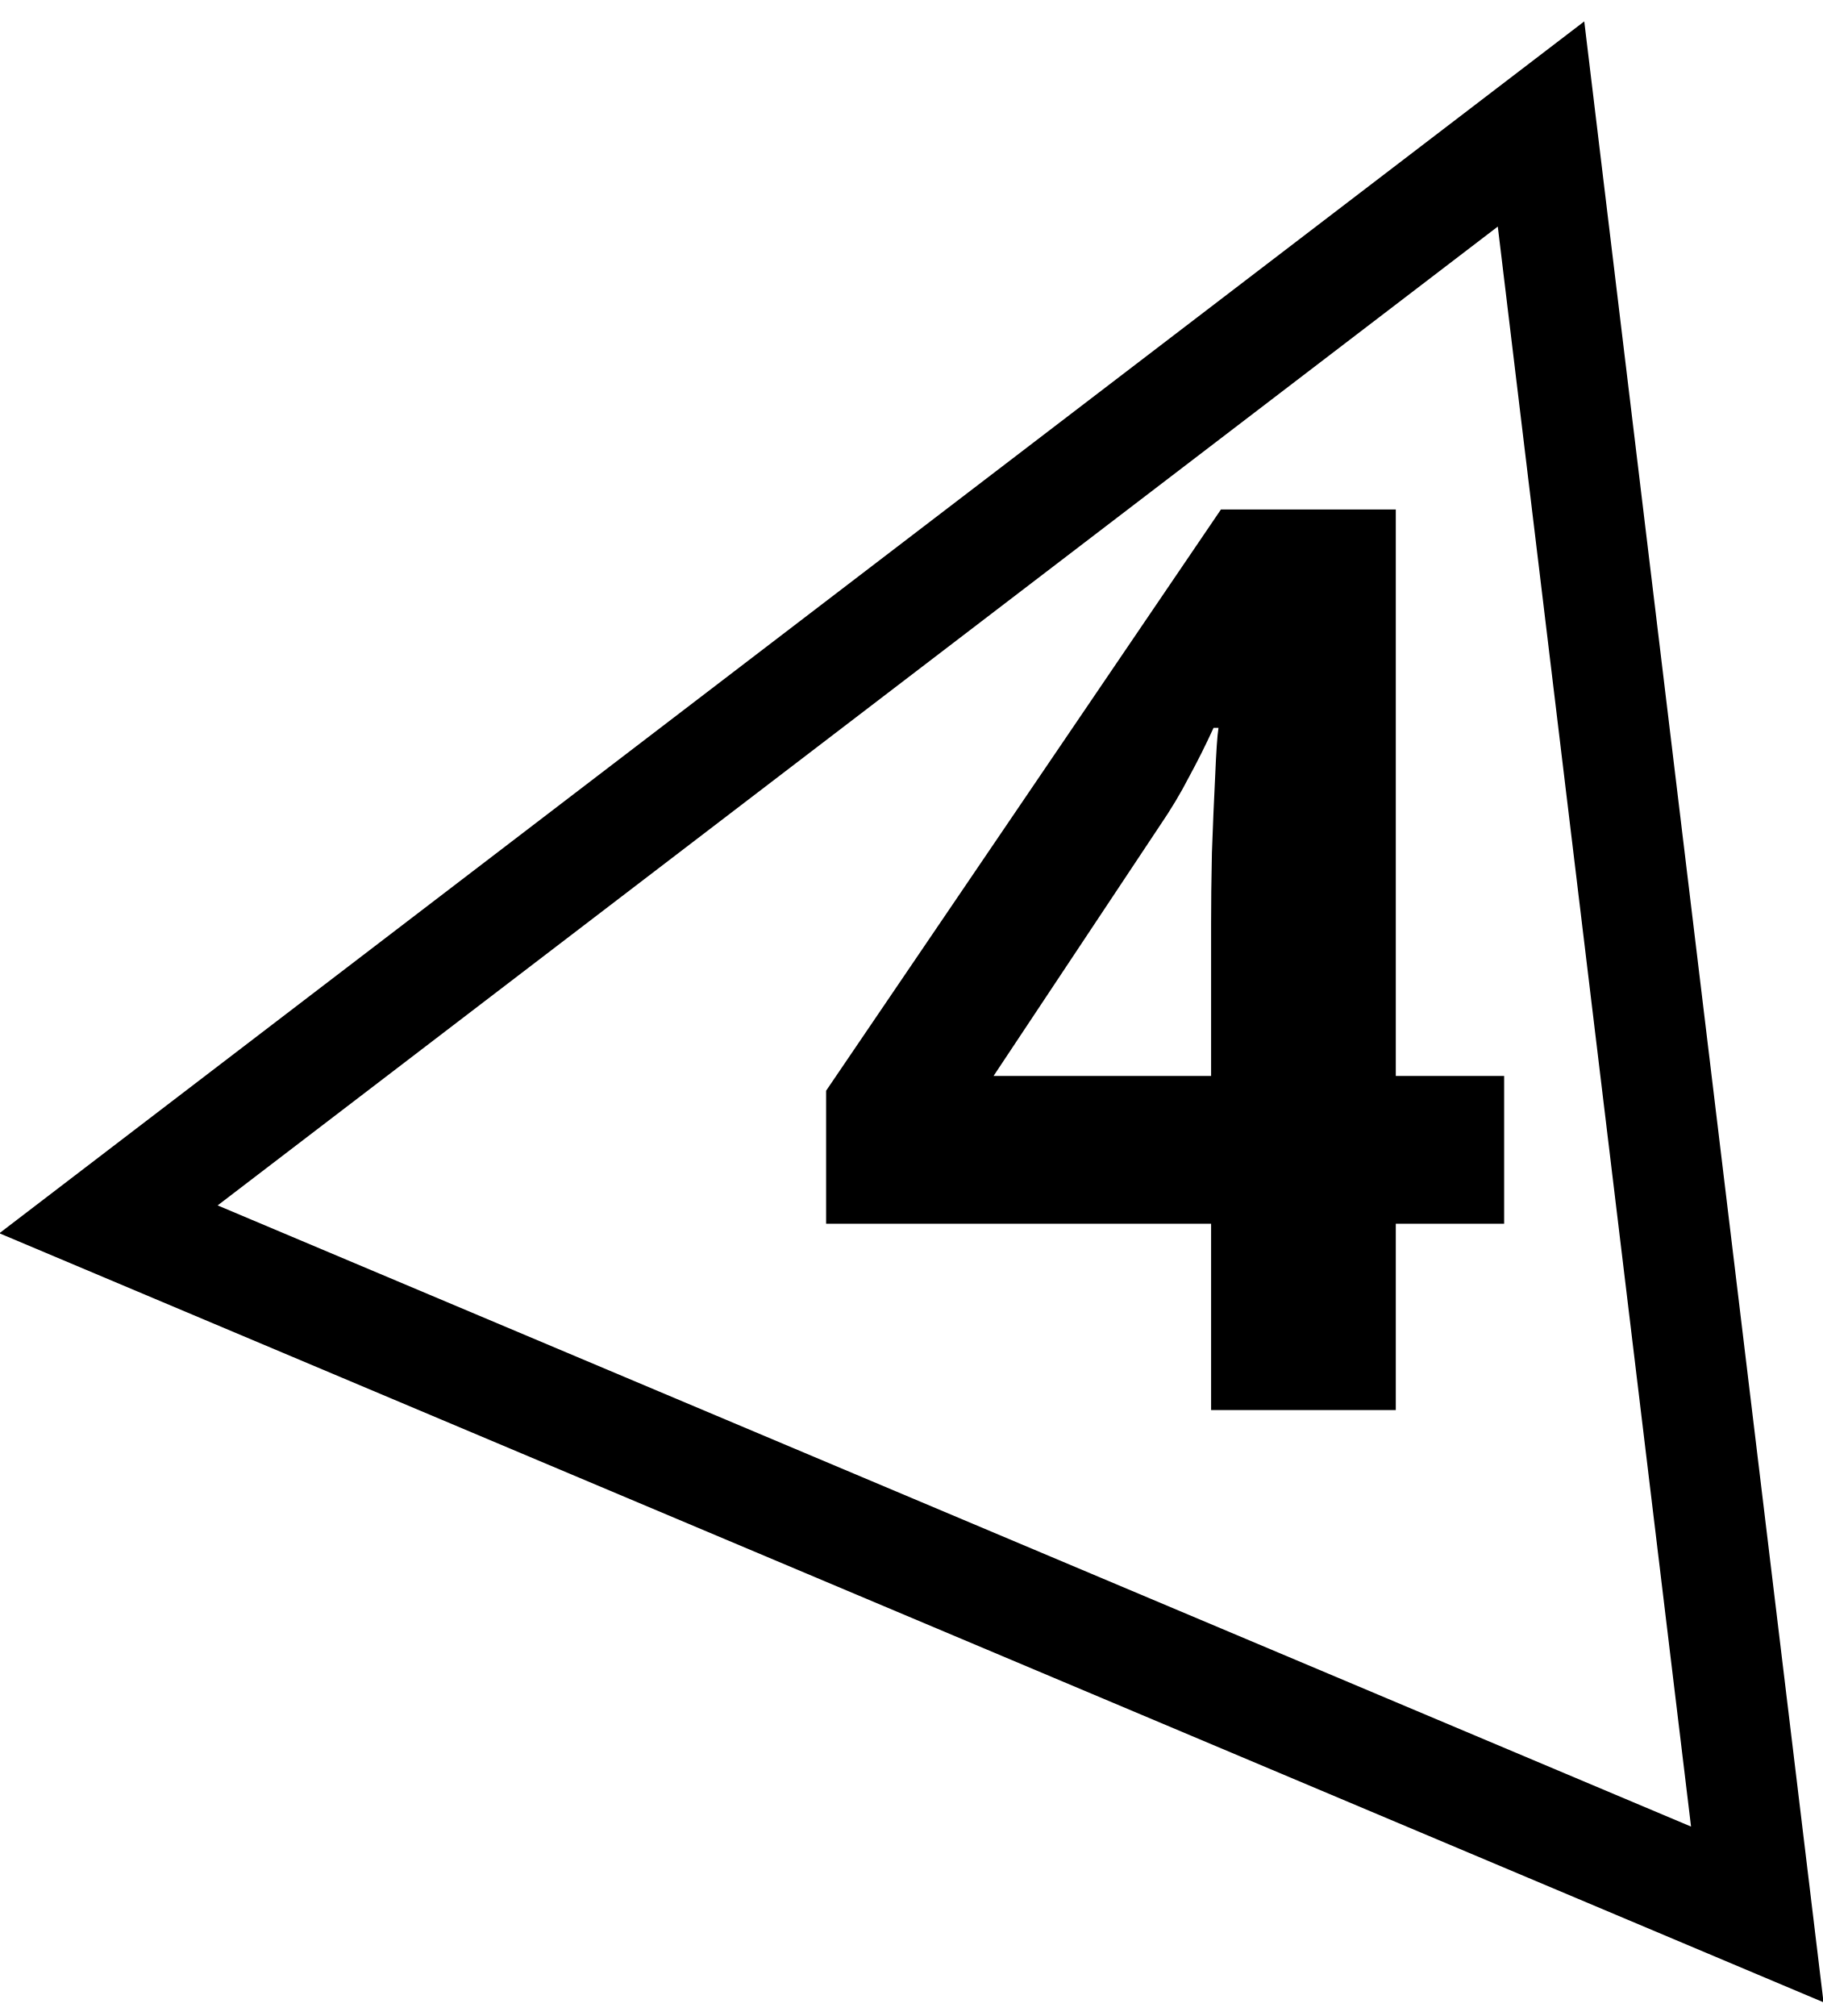
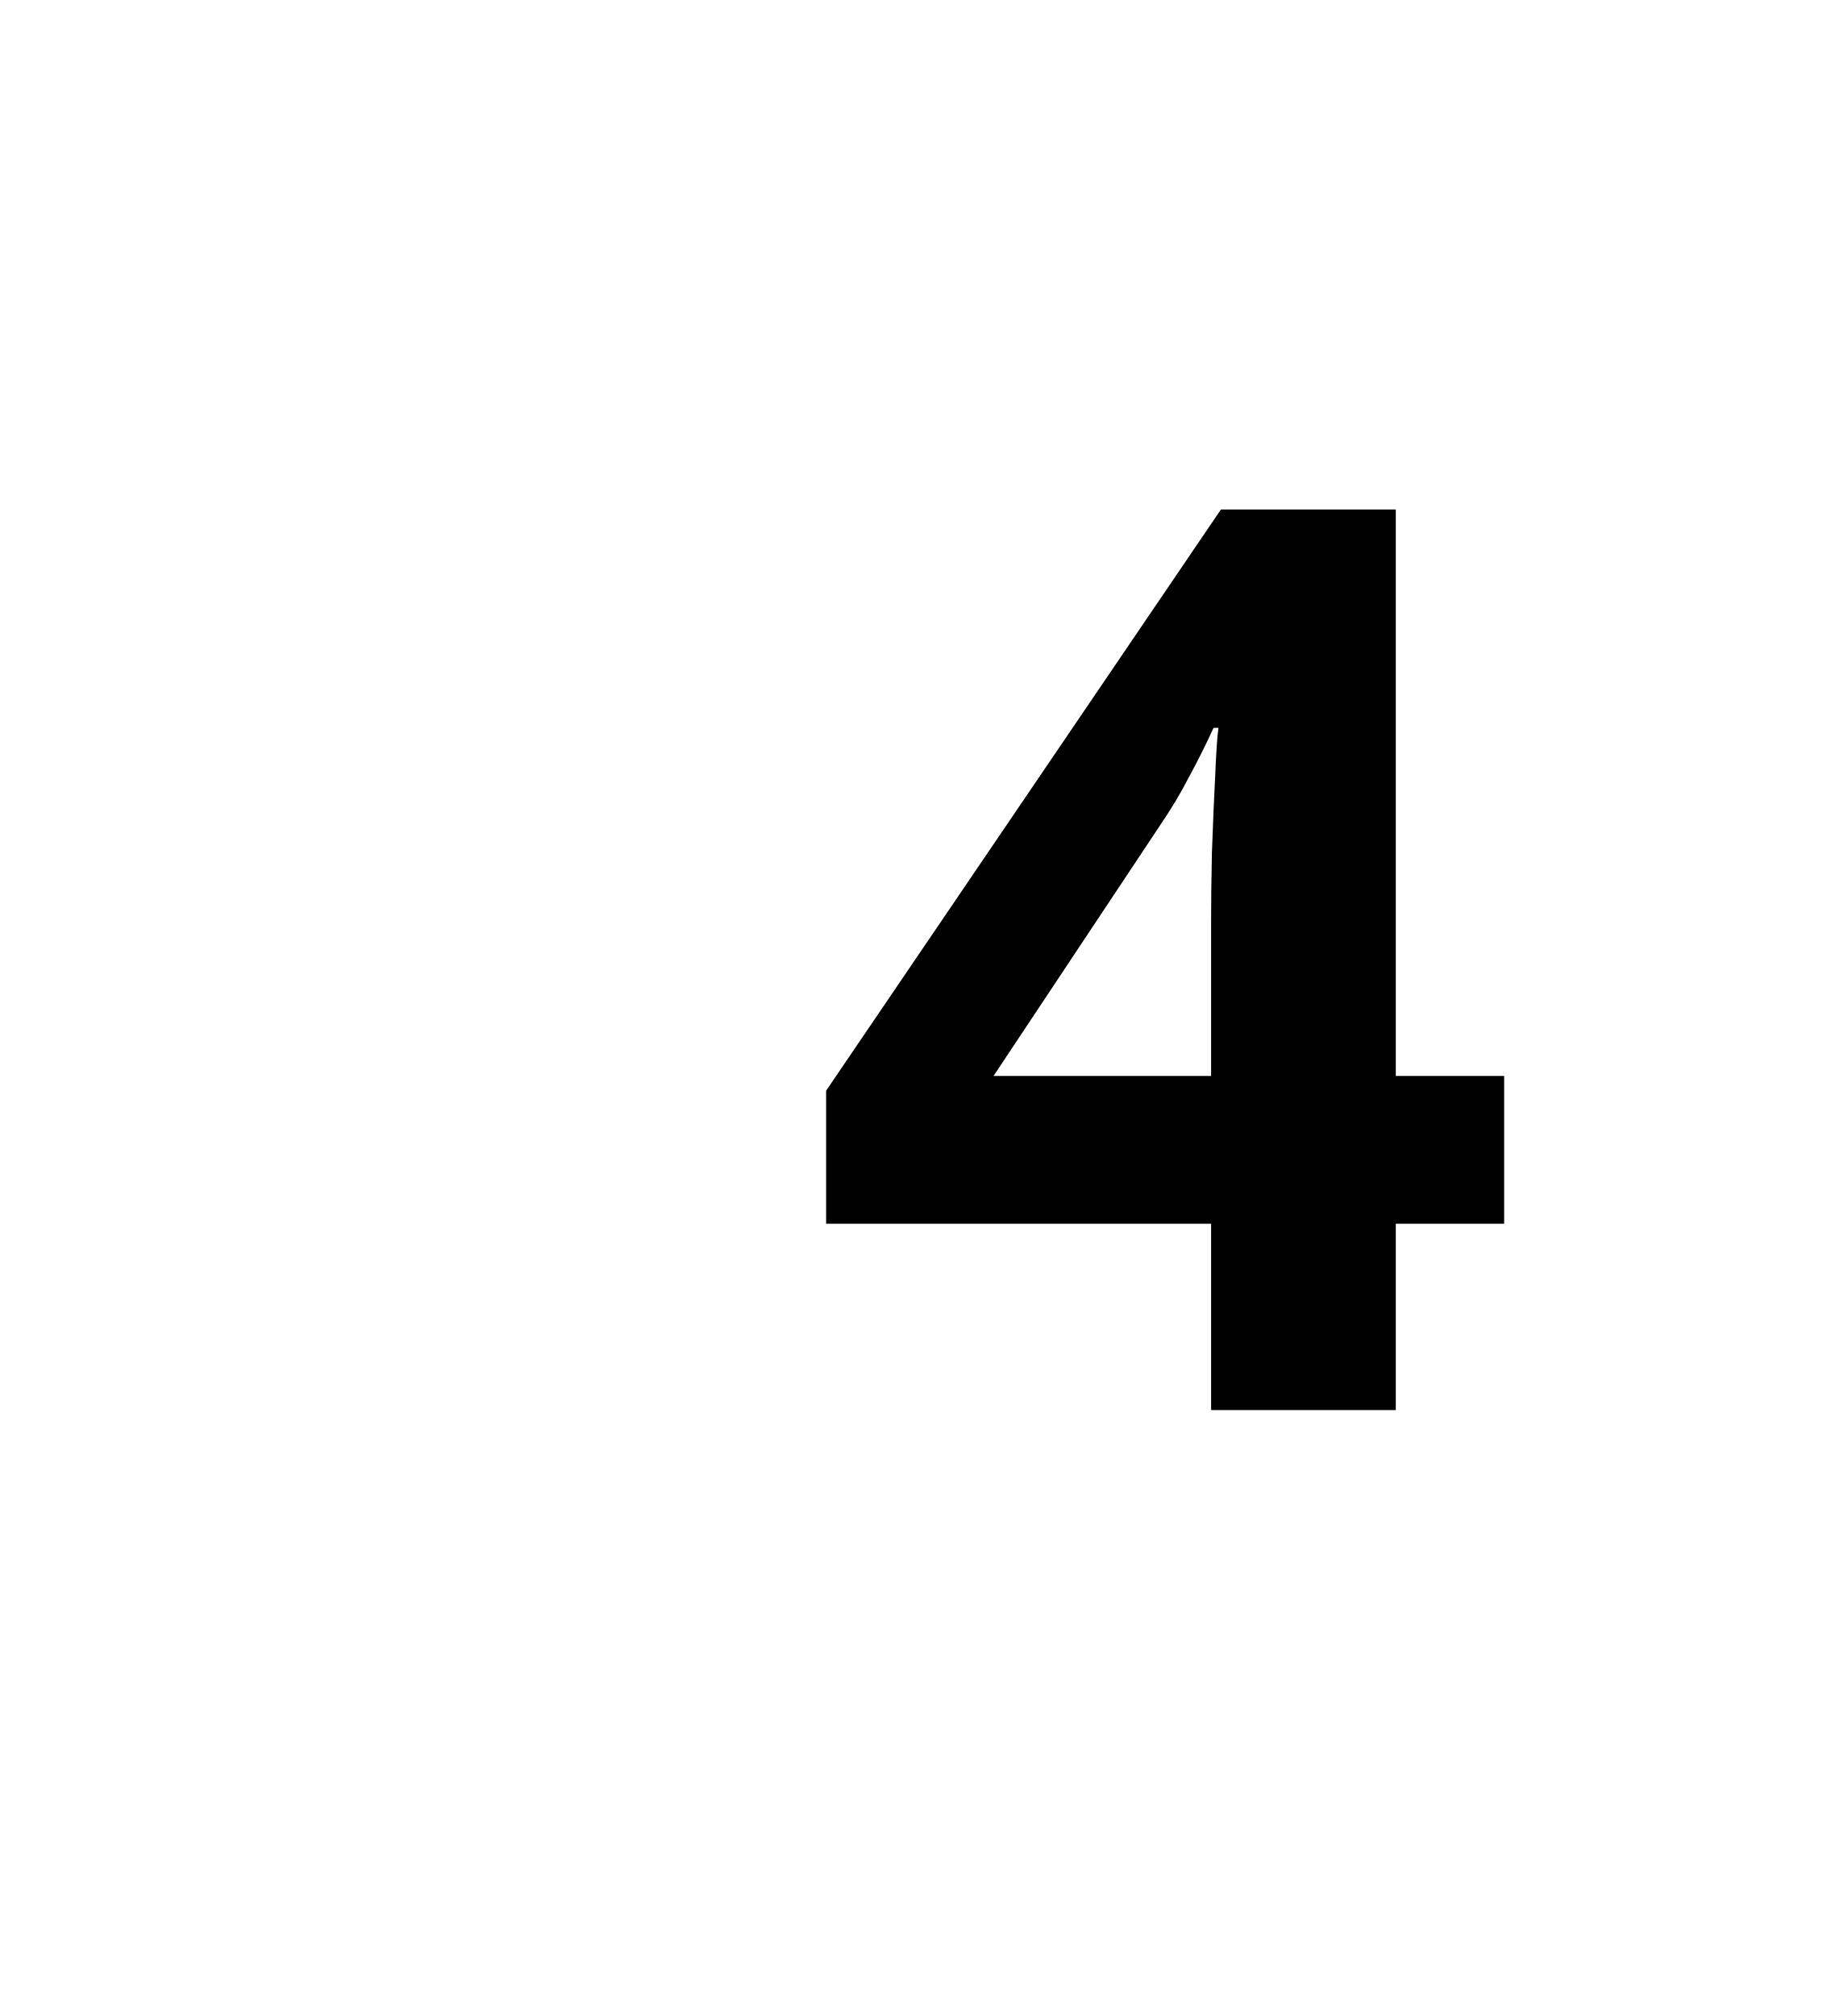
- <svg xmlns="http://www.w3.org/2000/svg" width="330" height="365">
-   <path stroke-width="20" d="M19.647 220.762 279.046 22.448l39.16 324.165L19.647 220.762z" stroke="#000" fill="none" />
-   <text font-weight="bold" transform="translate(-3206.48 -2484.29) scale(9.51297)" stroke="#000" stroke-opacity="0" xml:space="preserve" font-family="'Jost'" font-size="24" y="287.986" x="352.383" stroke-width="0">4</text>
+ <svg xmlns="http://www.w3.org/2000/svg" width="330" height="365" class="svg4">
+   <path stroke-width="20" d="M19.647 220.762 279.046 22.448l39.16 324.165L19.647 220.762z" fill="none" />
+   <text font-weight="bold" transform="translate(-3206.48 -2484.29) scale(9.51297)" stroke-opacity="0" xml:space="preserve" font-family="'Jost'" font-size="24" y="287.986" x="352.383" stroke-width="0">4</text>
</svg>
